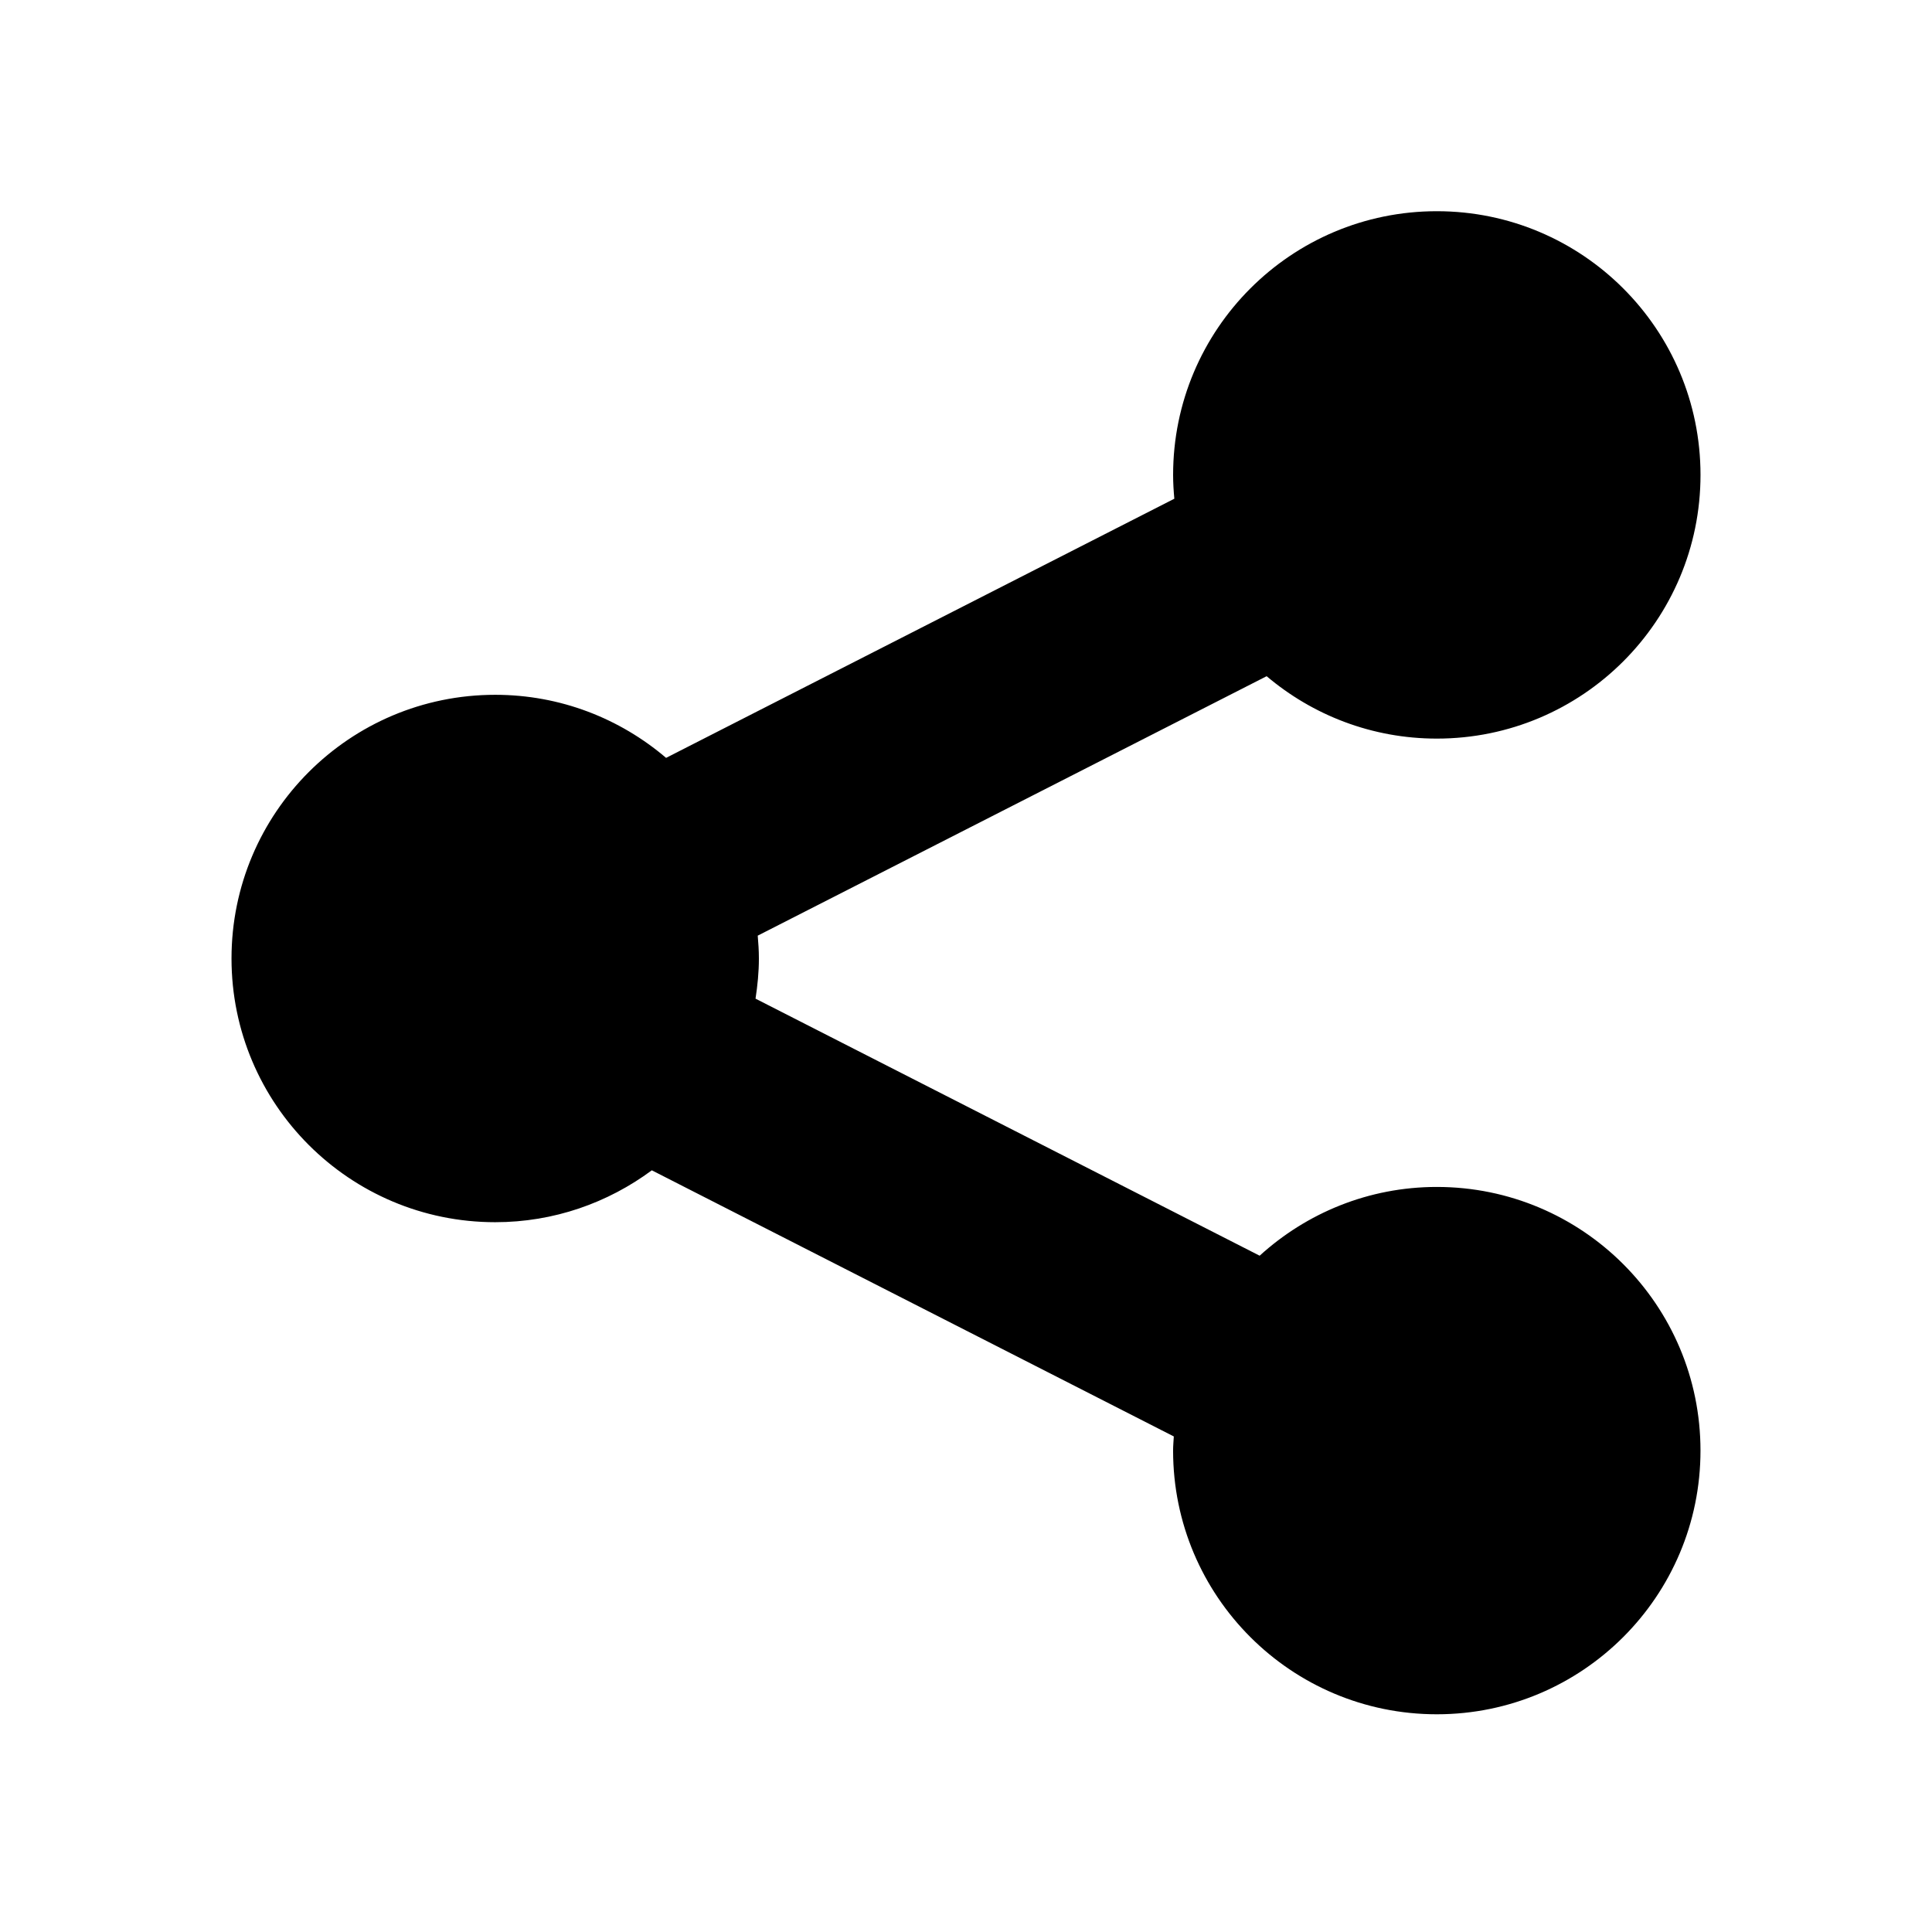
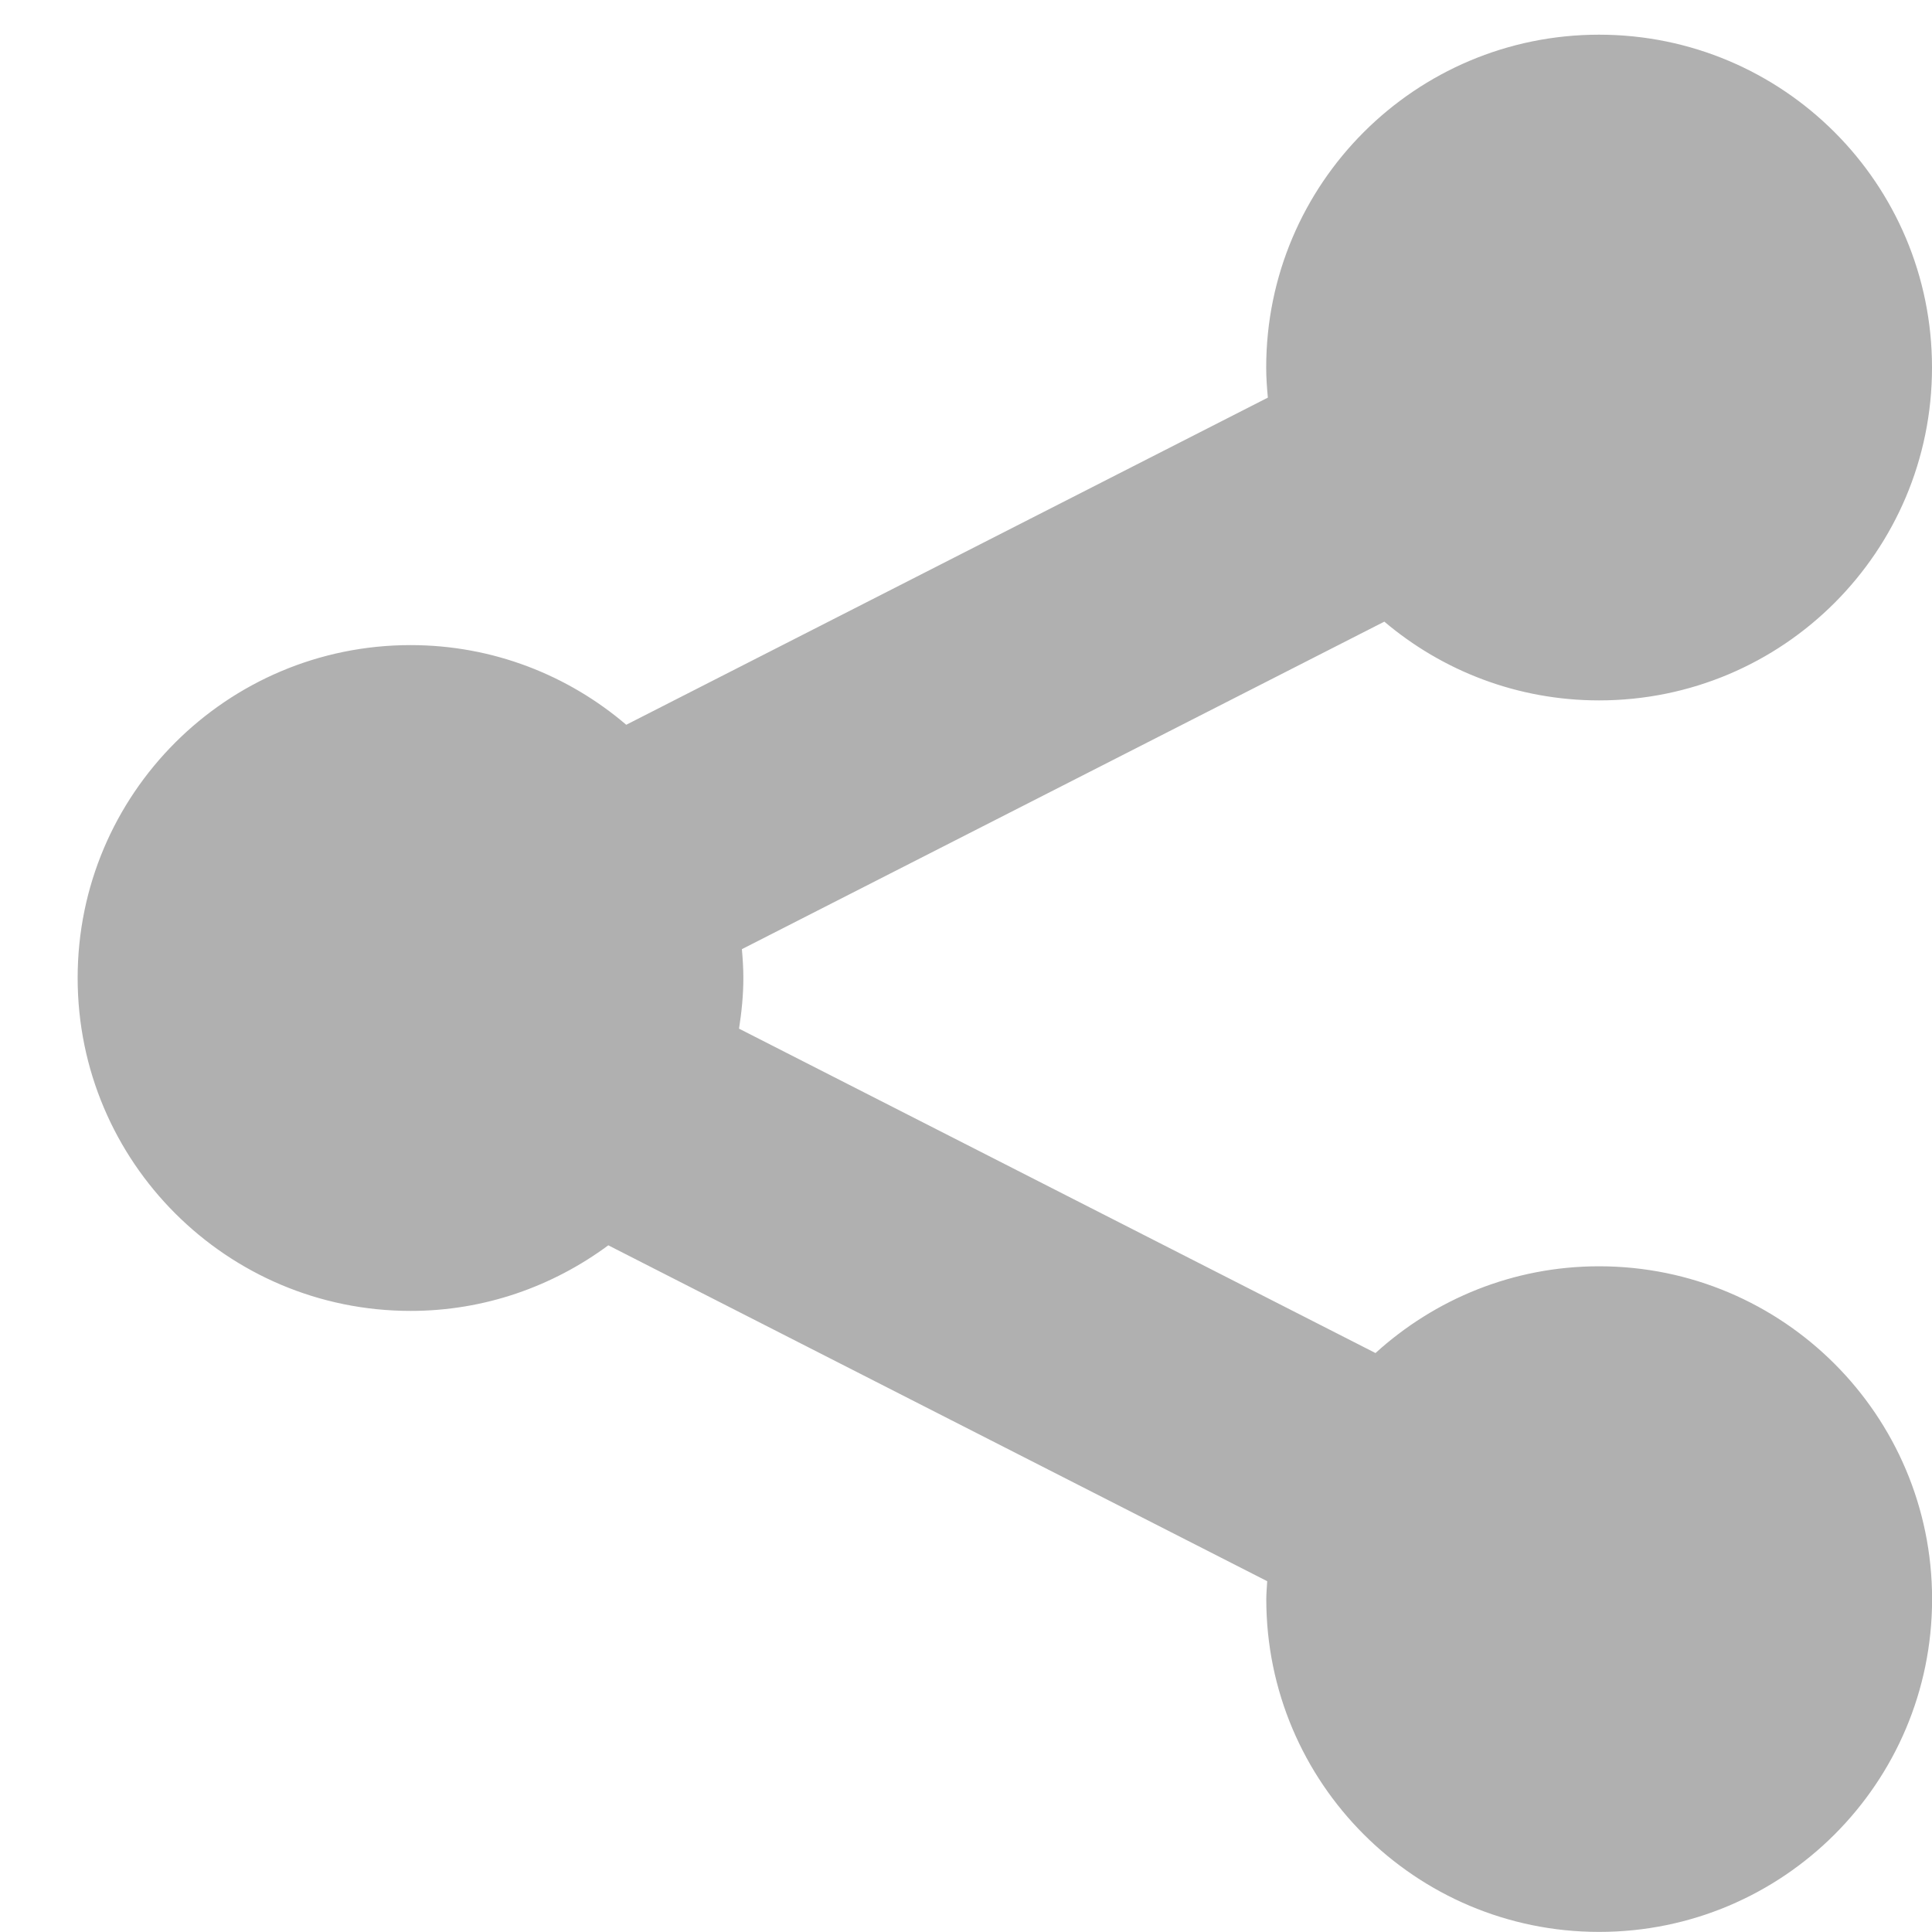
- <svg xmlns="http://www.w3.org/2000/svg" version="1.1" id="Layer_1" x="0px" y="0px" width="100px" height="100px" viewBox="0 0 100 100" enable-background="new 0 0 100 100" xml:space="preserve">
-   <path d="M74.369,61.436c-3.535,0-6.746,1.354-9.17,3.559L39.106,51.69c0.104-0.679,0.174-1.369,0.174-2.078  c0-0.399-0.026-0.792-0.06-1.183L65.561,35c2.378,2.012,5.449,3.23,8.809,3.23c7.537,0,13.648-6.11,13.648-13.648  s-6.111-13.65-13.648-13.65c-7.539,0-13.65,6.111-13.65,13.65c0,0.416,0.026,0.826,0.063,1.232L34.476,39.227  c-2.382-2.031-5.467-3.264-8.843-3.264c-7.538,0-13.65,6.111-13.65,13.649c0,7.538,6.112,13.649,13.65,13.649  c3.04,0,5.837-1.006,8.105-2.686l27.018,13.775c-0.013,0.244-0.037,0.485-0.037,0.732c0,7.539,6.111,13.649,13.65,13.649  c7.537,0,13.648-6.11,13.648-13.649C88.018,67.546,81.906,61.436,74.369,61.436z" />
+ <svg xmlns="http://www.w3.org/2000/svg" version="1.1" id="Layer_1" x="0px" y="0px" width="21px" height="21px" viewBox="39.5 39.5 21 21" enable-background="new 39.5 39.5 21 21" xml:space="preserve">
+   <path fill="#B0B0B0" d="M56.881,53.264c-0.937,0-1.787,0.359-2.43,0.943l-6.918-3.526c0.028-0.18,0.047-0.363,0.047-0.551  c0-0.106-0.007-0.21-0.016-0.313l6.983-3.56c0.63,0.533,1.444,0.856,2.334,0.856c2,0,3.619-1.619,3.619-3.618  s-1.619-3.618-3.619-3.618c-1.997,0-3.618,1.62-3.618,3.618c0,0.11,0.008,0.219,0.018,0.327l-6.974,3.556  c-0.631-0.539-1.449-0.866-2.344-0.866c-1.998,0-3.619,1.62-3.619,3.618c0,1.999,1.621,3.619,3.619,3.619  c0.806,0,1.547-0.268,2.149-0.713l7.162,3.651c-0.003,0.065-0.01,0.129-0.01,0.194c0,1.999,1.621,3.618,3.618,3.618  c1.999,0,3.619-1.619,3.619-3.618C60.5,54.884,58.88,53.264,56.881,53.264z" />
</svg>
